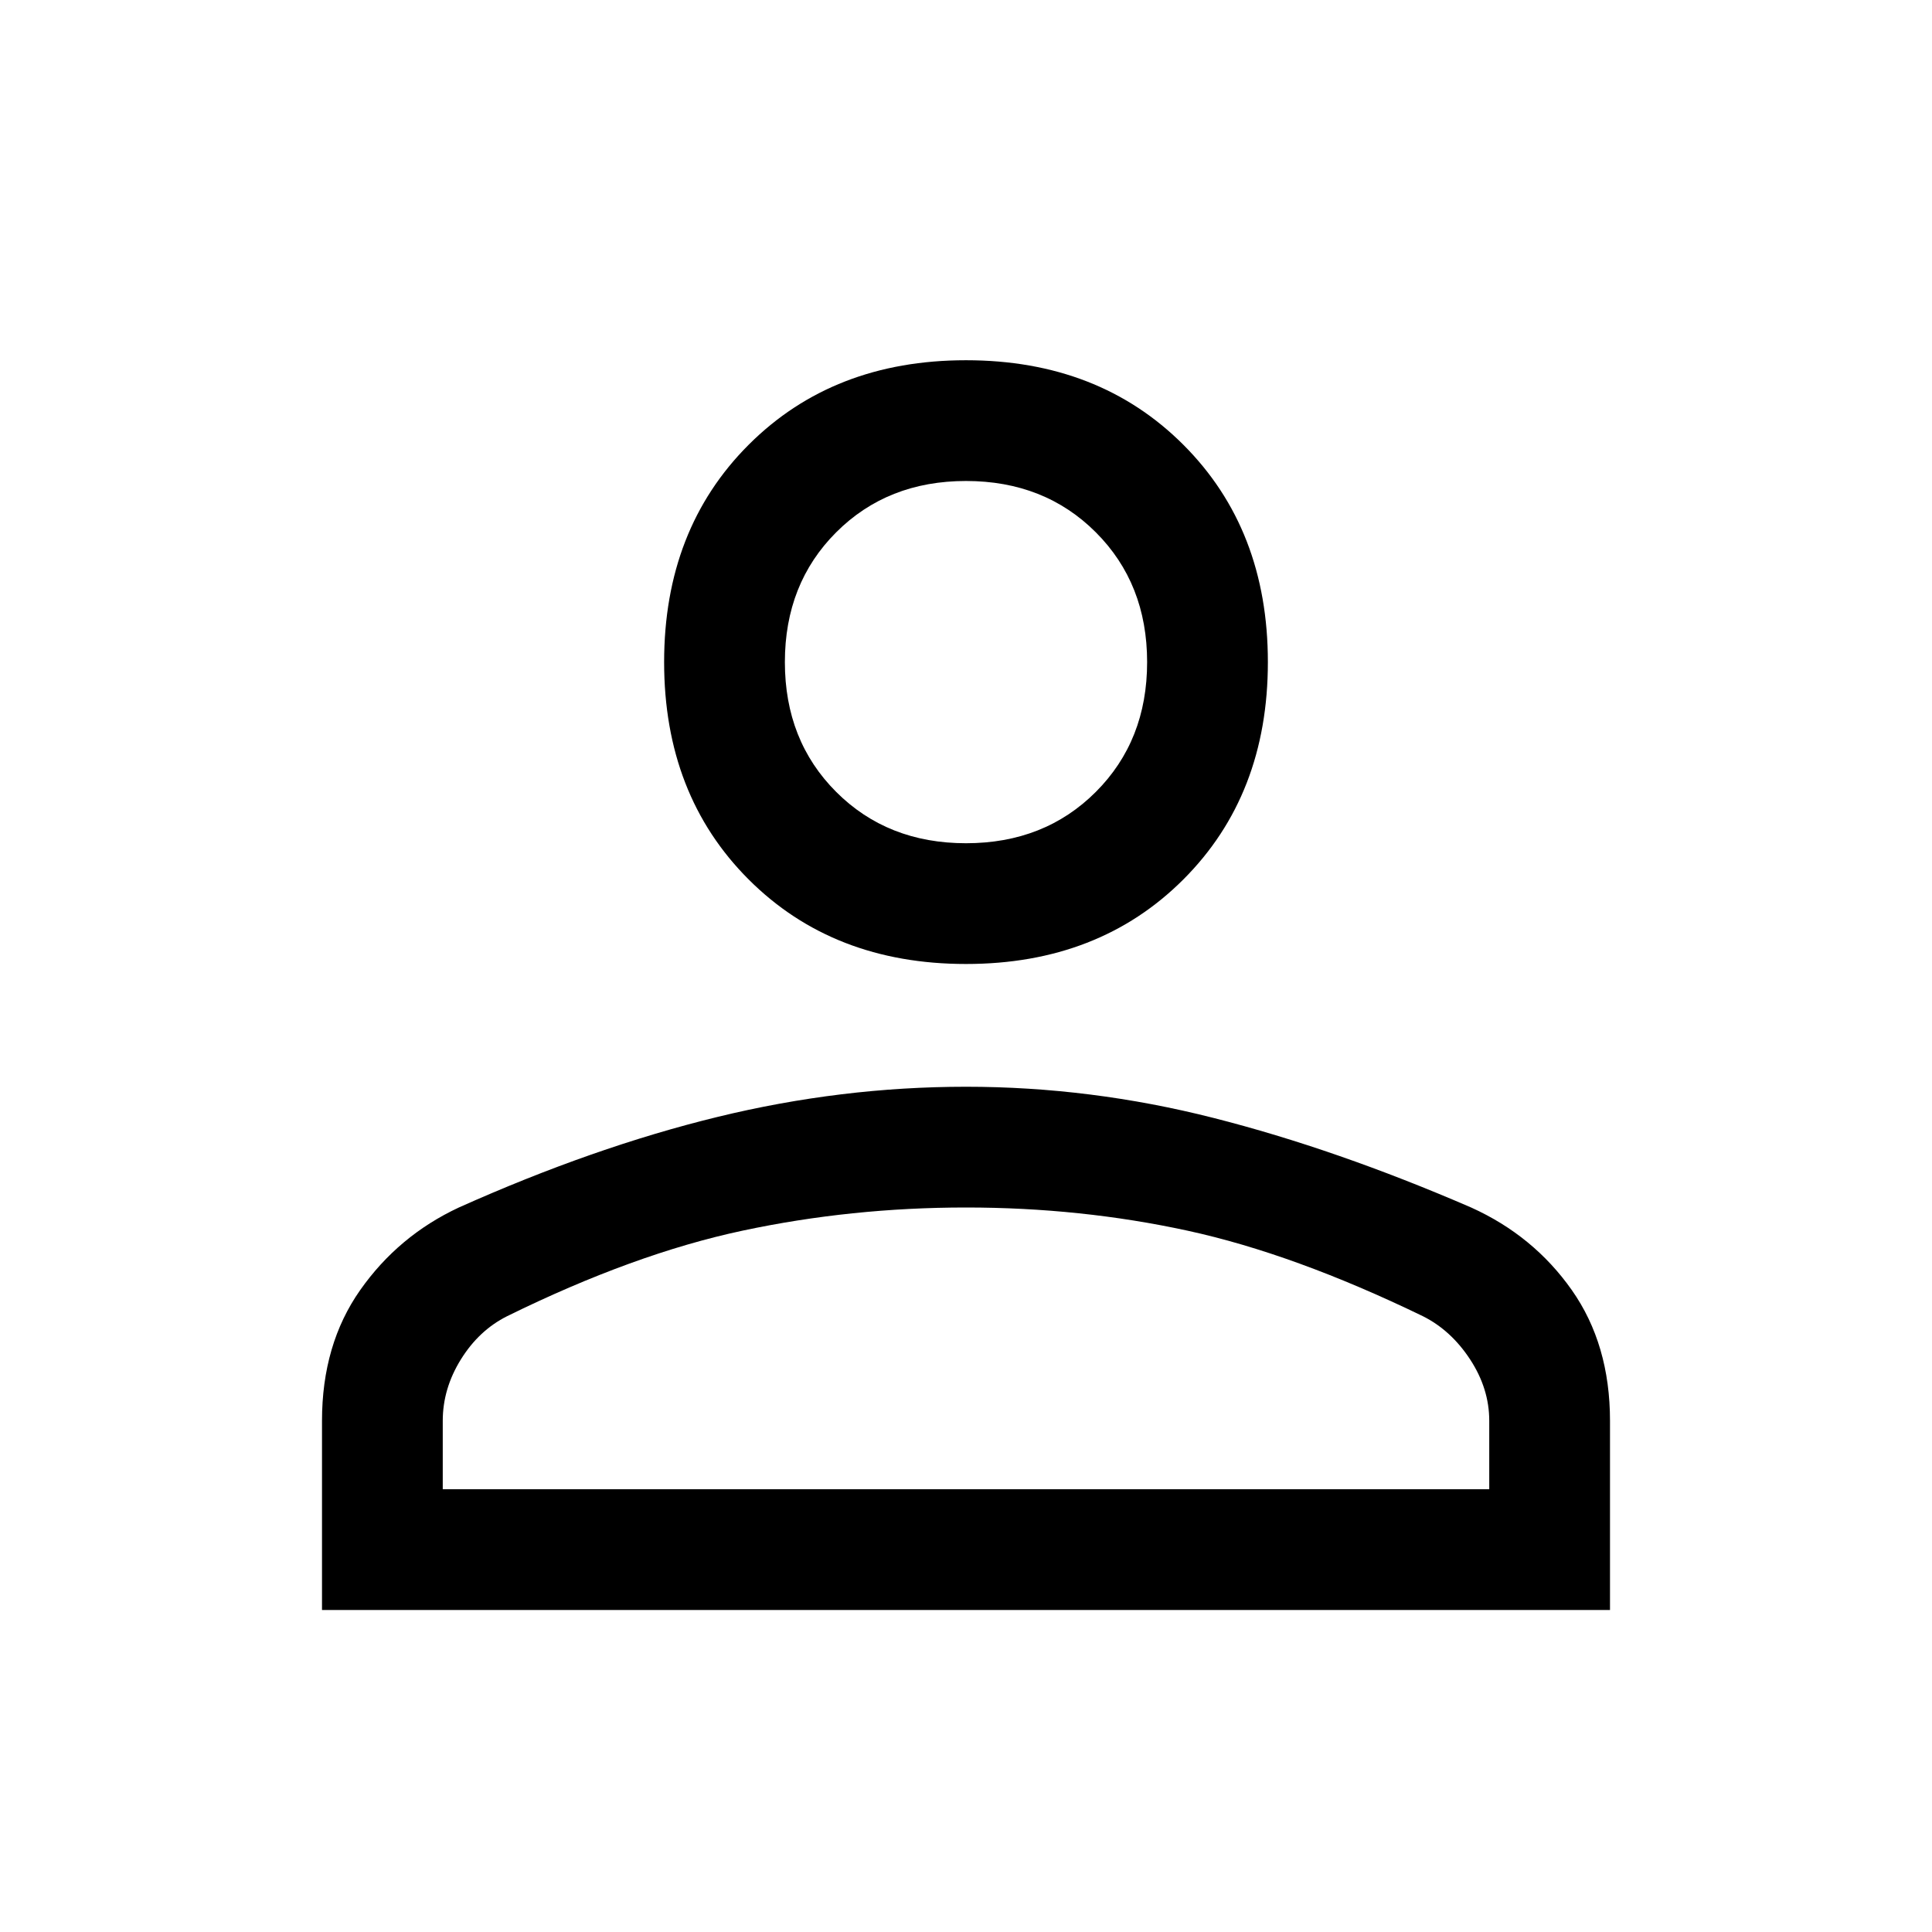
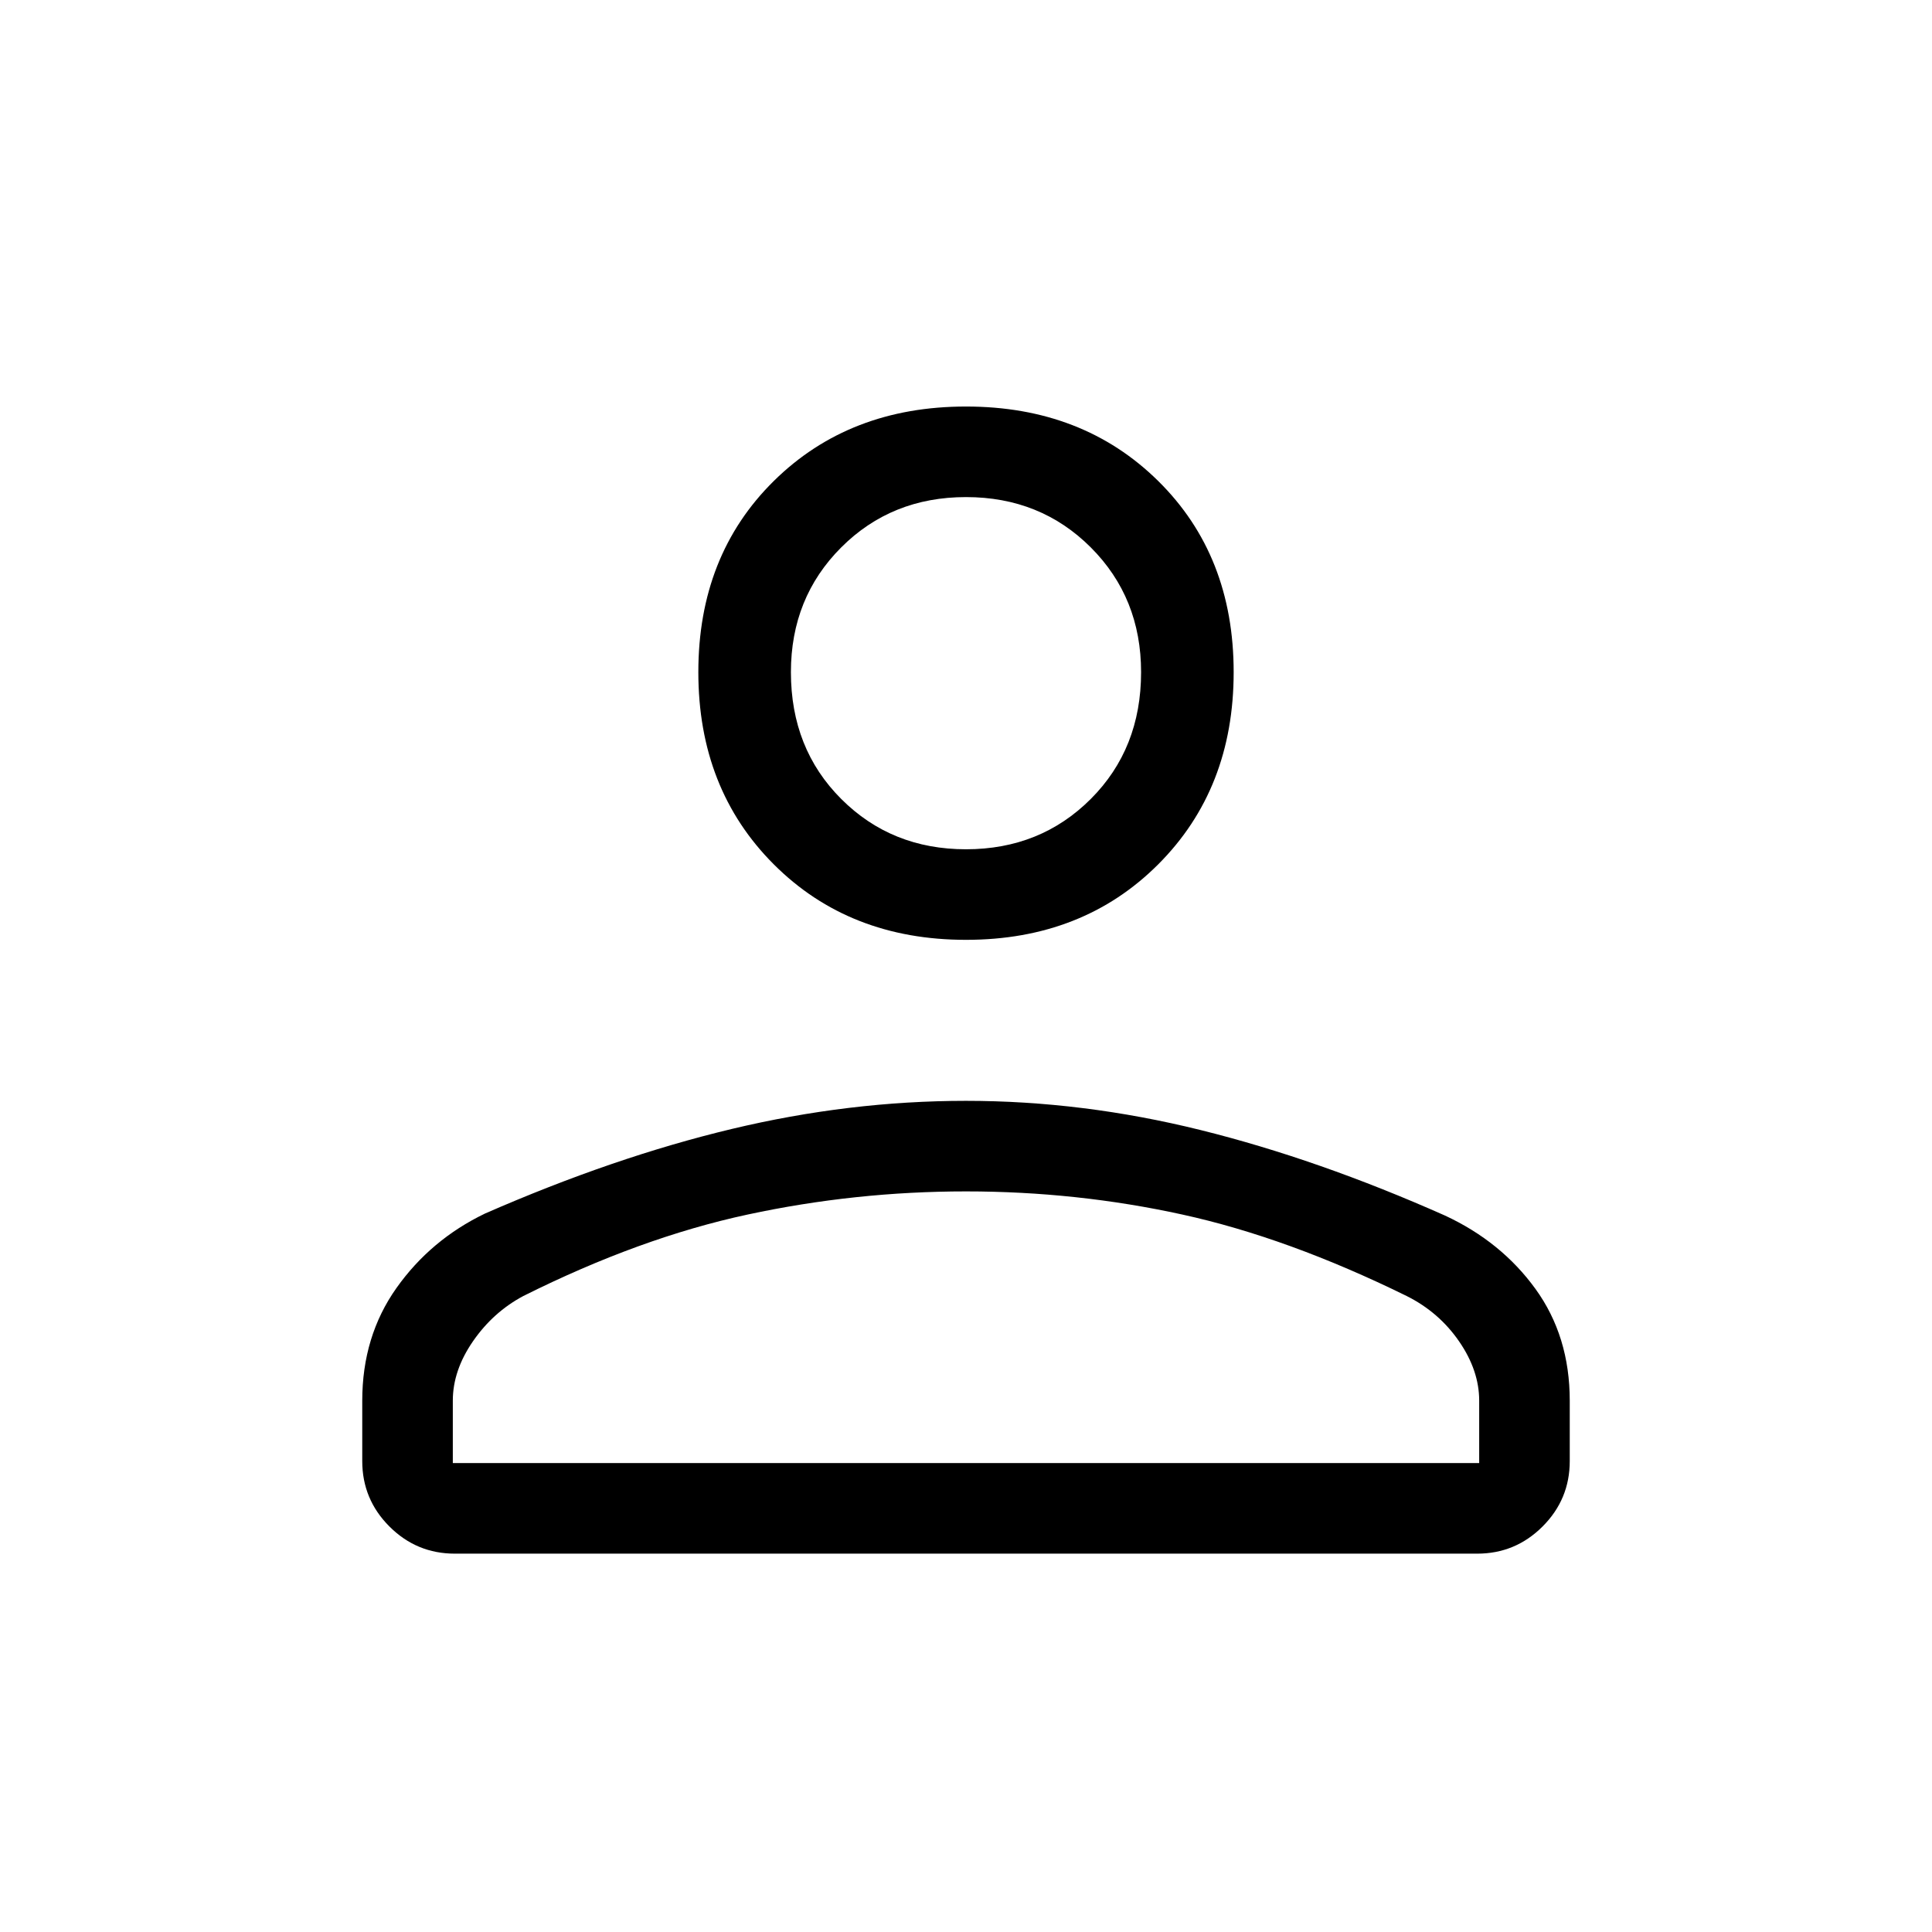
<svg xmlns="http://www.w3.org/2000/svg" height="48" width="48">
-   <path d="M24 23.95q-3.3 0-5.4-2.1-2.1-2.1-2.1-5.4 0-3.3 2.1-5.4 2.1-2.1 5.4-2.1 3.3 0 5.4 2.1 2.1 2.1 2.1 5.4 0 3.3-2.1 5.4-2.1 2.1-5.4 2.1ZM8 40v-4.7q0-1.9.95-3.25T11.4 30q3.35-1.5 6.425-2.25Q20.9 27 24 27q3.1 0 6.15.775 3.05.775 6.4 2.225 1.55.7 2.5 2.05.95 1.35.95 3.25V40Zm3-3h26v-1.7q0-.8-.475-1.525-.475-.725-1.175-1.075-3.2-1.55-5.85-2.125Q26.85 30 24 30t-5.55.575q-2.7.575-5.85 2.125-.7.35-1.15 1.075Q11 34.5 11 35.3Zm13-16.05q1.95 0 3.225-1.275Q28.5 18.4 28.5 16.45q0-1.95-1.275-3.225Q25.95 11.95 24 11.95q-1.95 0-3.225 1.275Q19.5 14.5 19.5 16.45q0 1.95 1.275 3.225Q22.05 20.95 24 20.95Zm0-4.5ZM24 37Z" />
+   <path d="M24 23.35q-2.9 0-4.775-1.875Q17.35 19.6 17.35 16.7q0-2.9 1.875-4.75T24 10.1q2.9 0 4.775 1.85 1.875 1.85 1.875 4.75t-1.875 4.775Q26.9 23.35 24 23.35ZM36.7 38.6H11.3q-.95 0-1.625-.675T9 36.3v-1.5q0-1.6.85-2.8.85-1.2 2.2-1.85 3.2-1.4 6.125-2.1 2.925-.7 5.825-.7 2.9 0 5.825.725Q32.75 28.8 35.9 30.2q1.4.65 2.25 1.825Q39 33.2 39 34.8v1.5q0 .95-.675 1.625T36.7 38.6Zm-25.45-2.25h25.5V34.8q0-.75-.5-1.475-.5-.725-1.3-1.125-2.95-1.45-5.575-2.025T24 29.6q-2.75 0-5.425.575T13 32.2q-.75.4-1.25 1.125t-.5 1.475ZM24 21.1q1.85 0 3.1-1.25t1.25-3.15q0-1.85-1.25-3.1T24 12.35q-1.85 0-3.1 1.25t-1.25 3.1q0 1.9 1.25 3.15T24 21.1Zm0-4.4Zm0 19.65Z" />
</svg>
